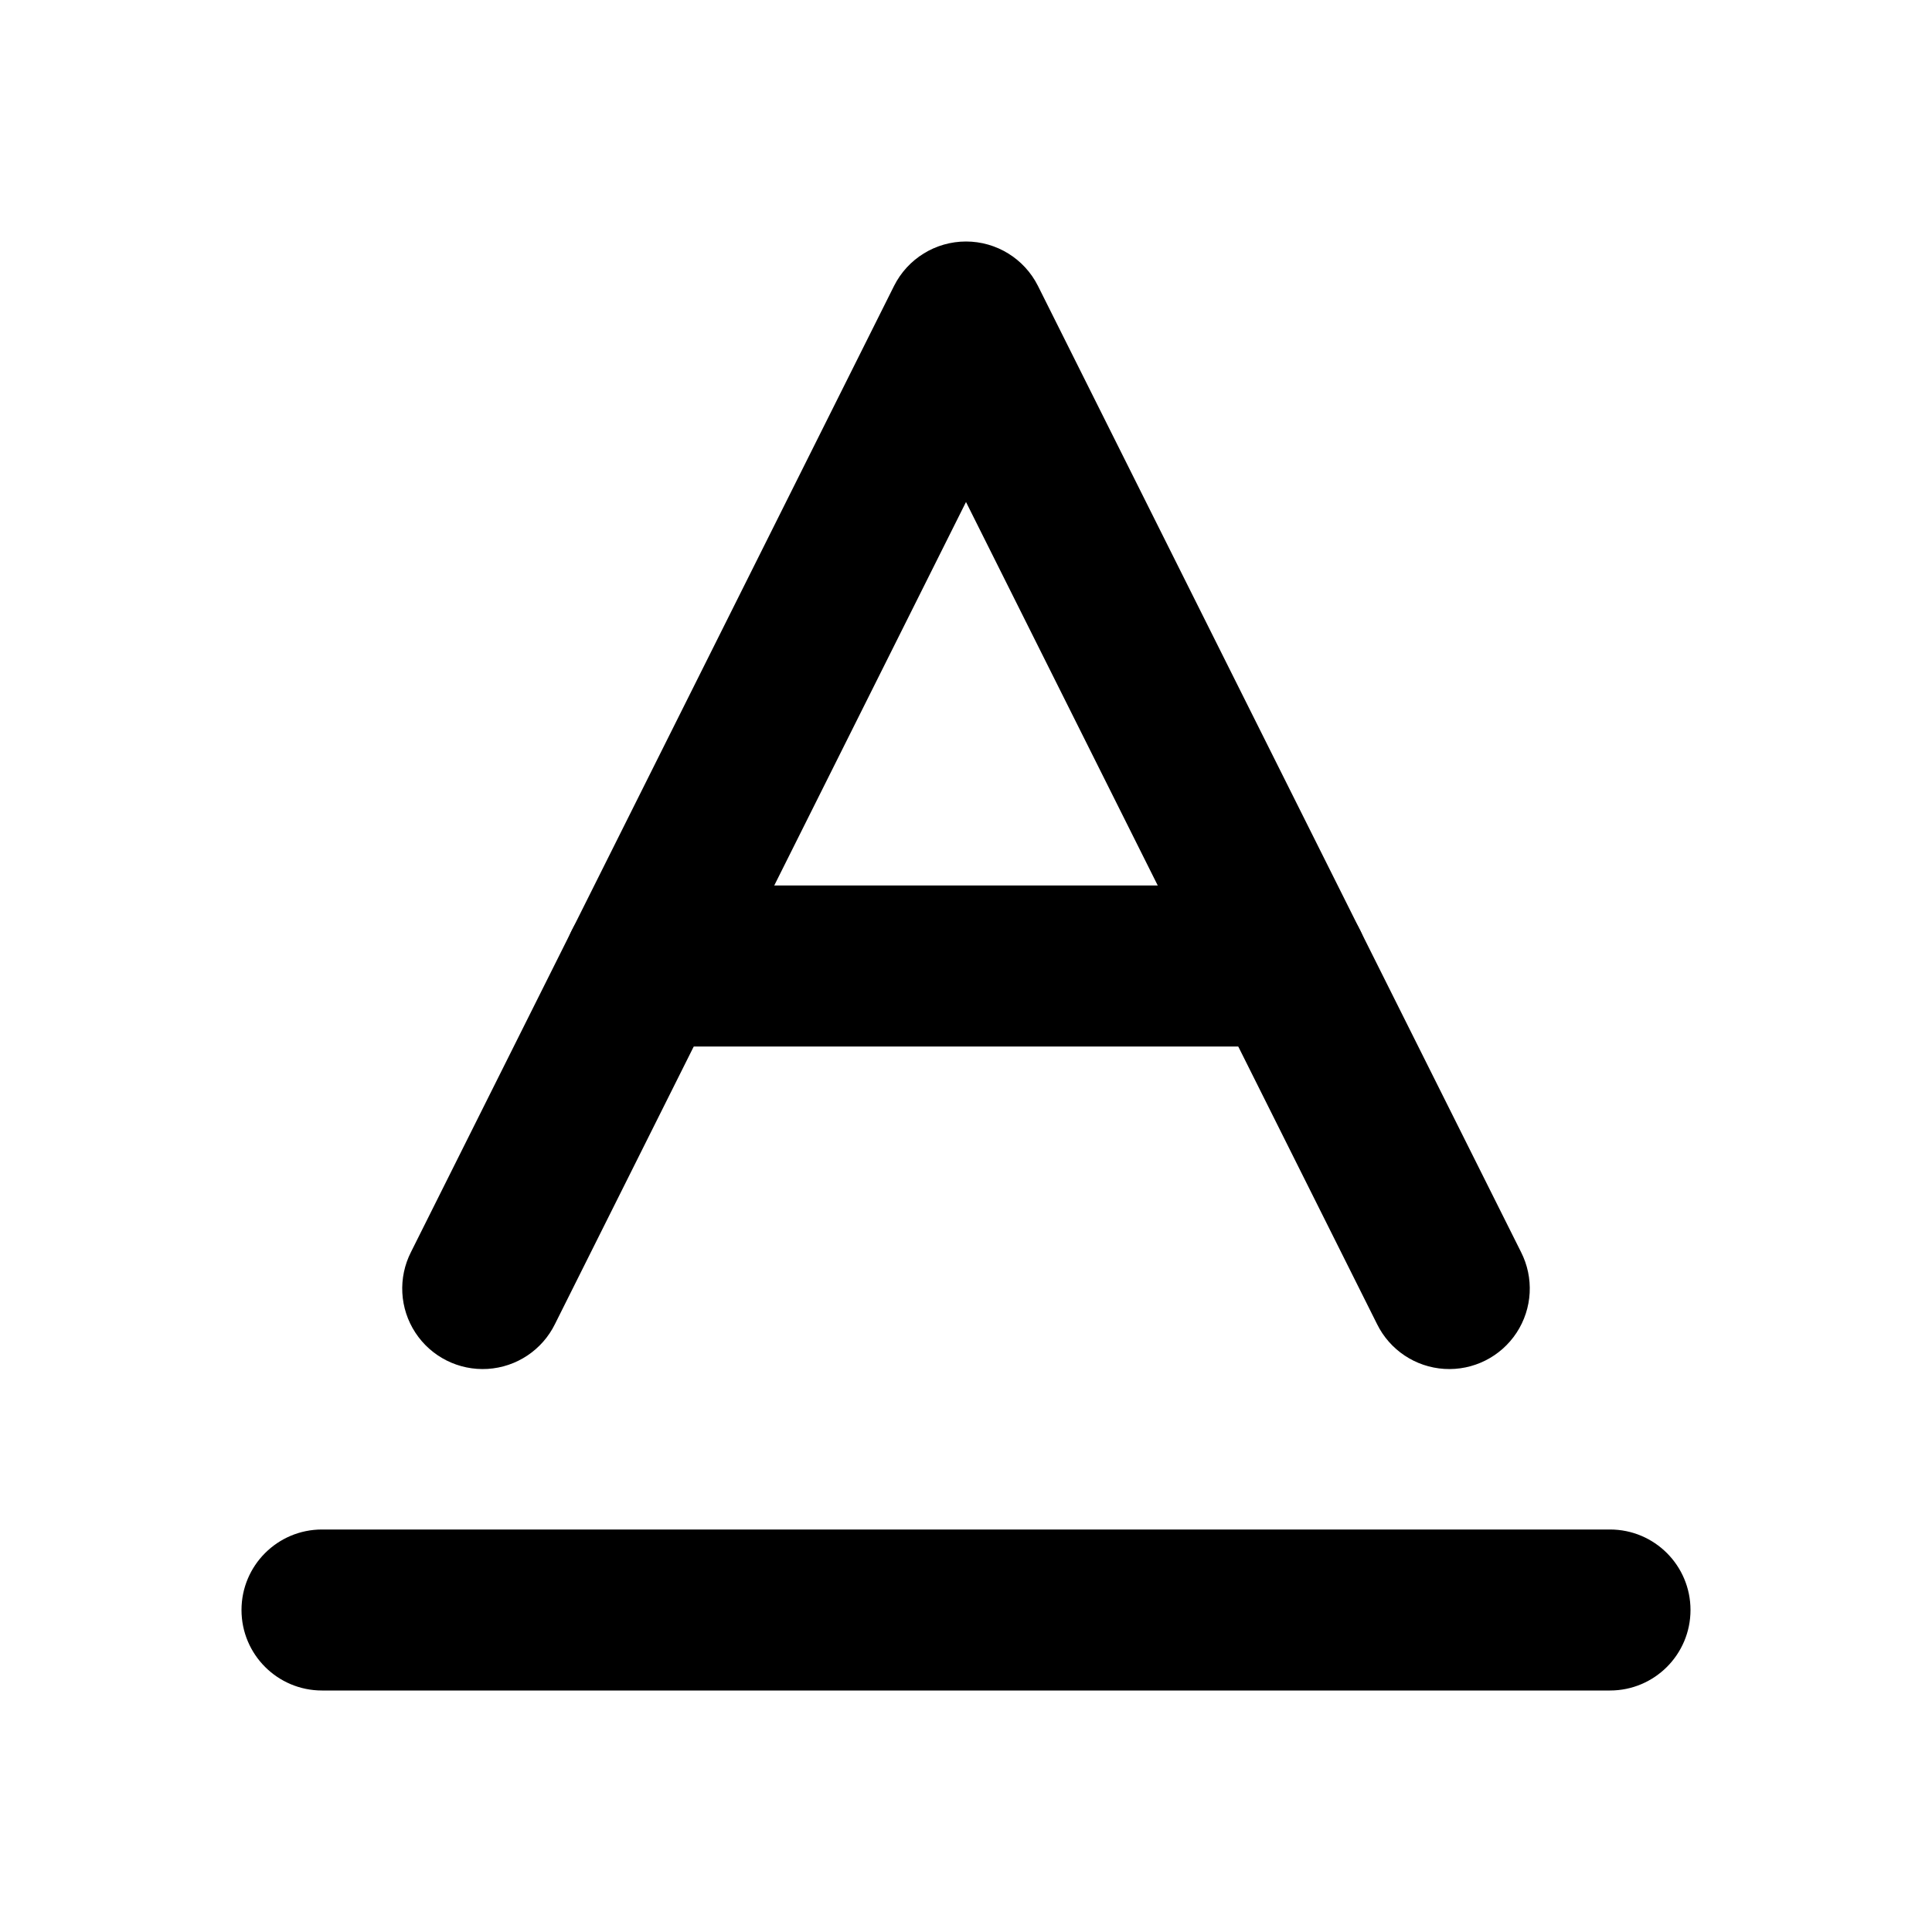
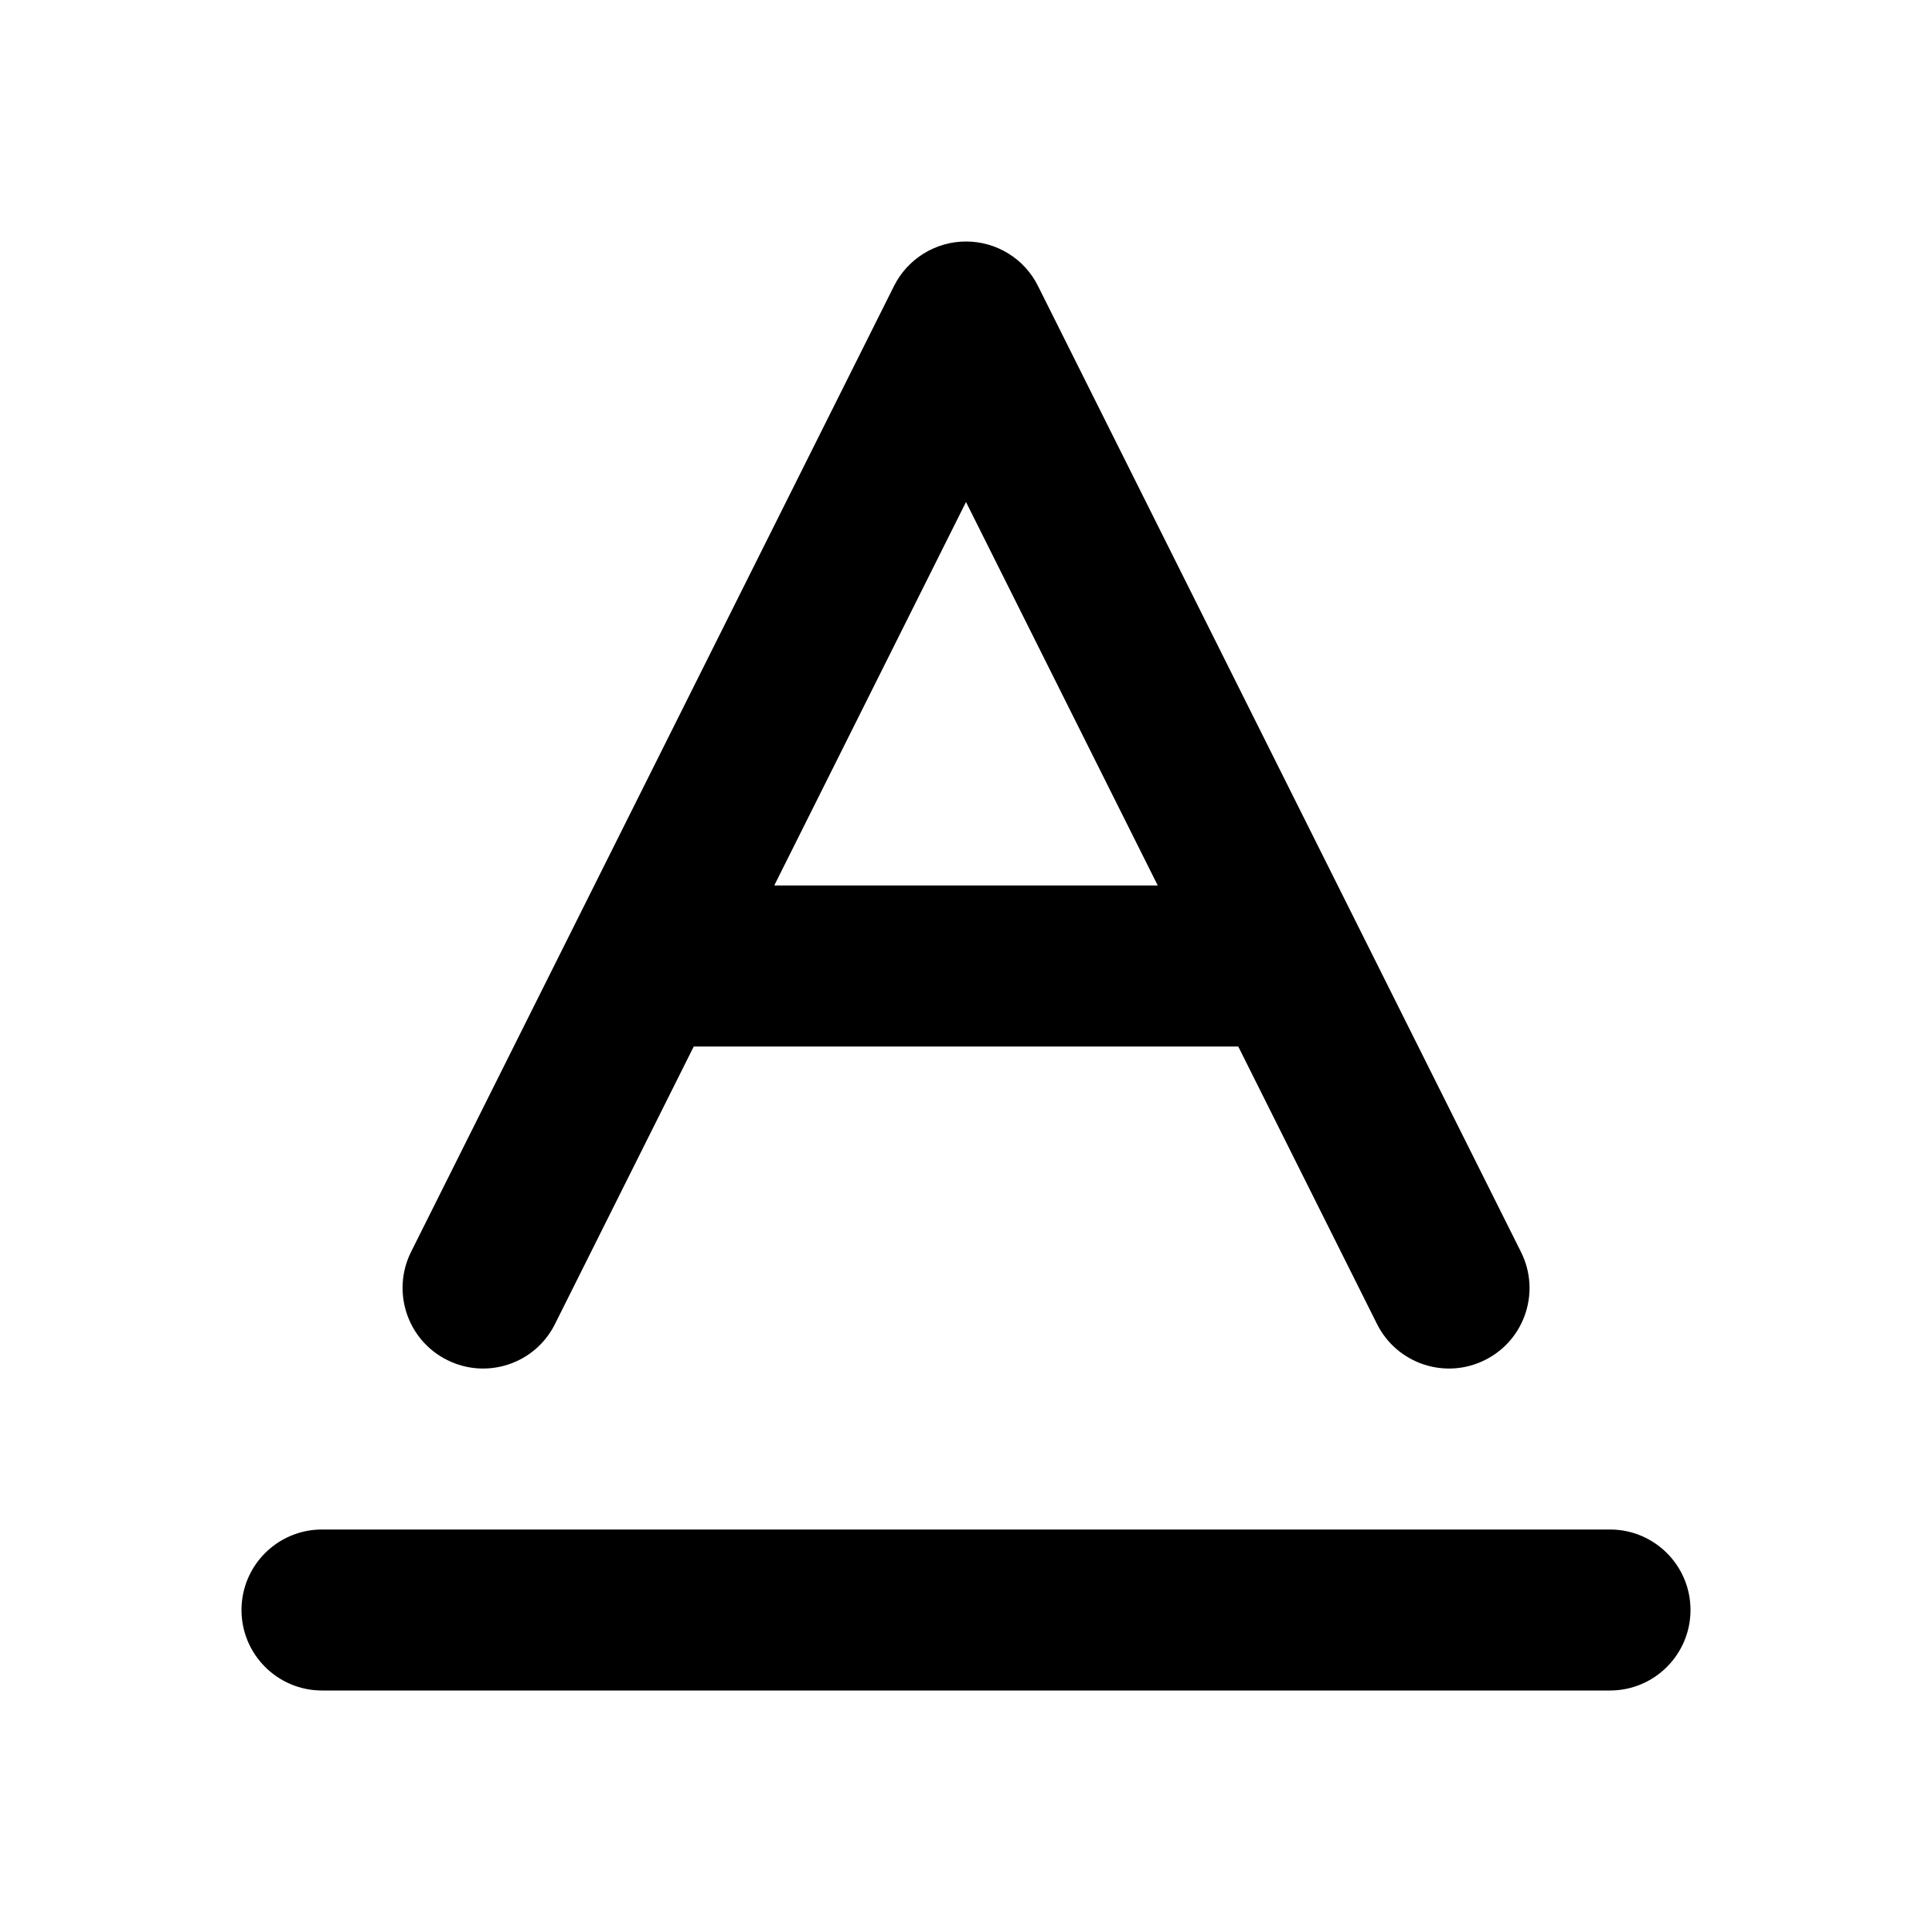
- <svg xmlns="http://www.w3.org/2000/svg" width="12" height="12" fill="none" viewBox="0 0 12 12">
-   <path fill="#000" fill-rule="evenodd" d="M1.5 10a.5.5 0 0 1 .5-.5h8a.5.5 0 0 1 0 1H2a.5.5 0 0 1-.5-.5ZM6 1.5a.5.5 0 0 1 .447.276l3 6a.5.5 0 1 1-.894.448L6 3.118 3.447 8.224a.5.5 0 1 1-.894-.448l3-6A.5.5 0 0 1 6 1.5Z" clip-rule="evenodd" />
-   <path fill="#000" fill-rule="evenodd" d="M3.5 6a.5.5 0 0 1 .5-.5h4a.5.5 0 0 1 0 1H4a.5.5 0 0 1-.5-.5Z" clip-rule="evenodd" />
+ <svg xmlns="http://www.w3.org/2000/svg" width="12" height="12" viewBox="0 0 12 12" fill="none">
+   <path fill-rule="evenodd" clip-rule="evenodd" d="M1.5 10C1.5 9.724 1.724 9.5 2 9.5H10C10.276 9.5 10.5 9.724 10.5 10C10.5 10.276 10.276 10.5 10 10.5H2C1.724 10.5 1.5 10.276 1.5 10Z" fill="black" />
+   <path fill-rule="evenodd" clip-rule="evenodd" d="M6 1.5C6.19 1.5 6.363 1.607 6.447 1.776L9.447 7.776C9.571 8.023 9.471 8.324 9.224 8.447C8.977 8.571 8.677 8.471 8.553 8.224L7.691 6.5H4.309L3.447 8.224C3.324 8.471 3.024 8.571 2.777 8.447C2.53 8.324 2.43 8.023 2.553 7.776L5.553 1.776C5.638 1.607 5.811 1.5 6 1.5ZM4.809 5.5L6 3.118L7.191 5.5H4.809Z" fill="black" />
</svg>
